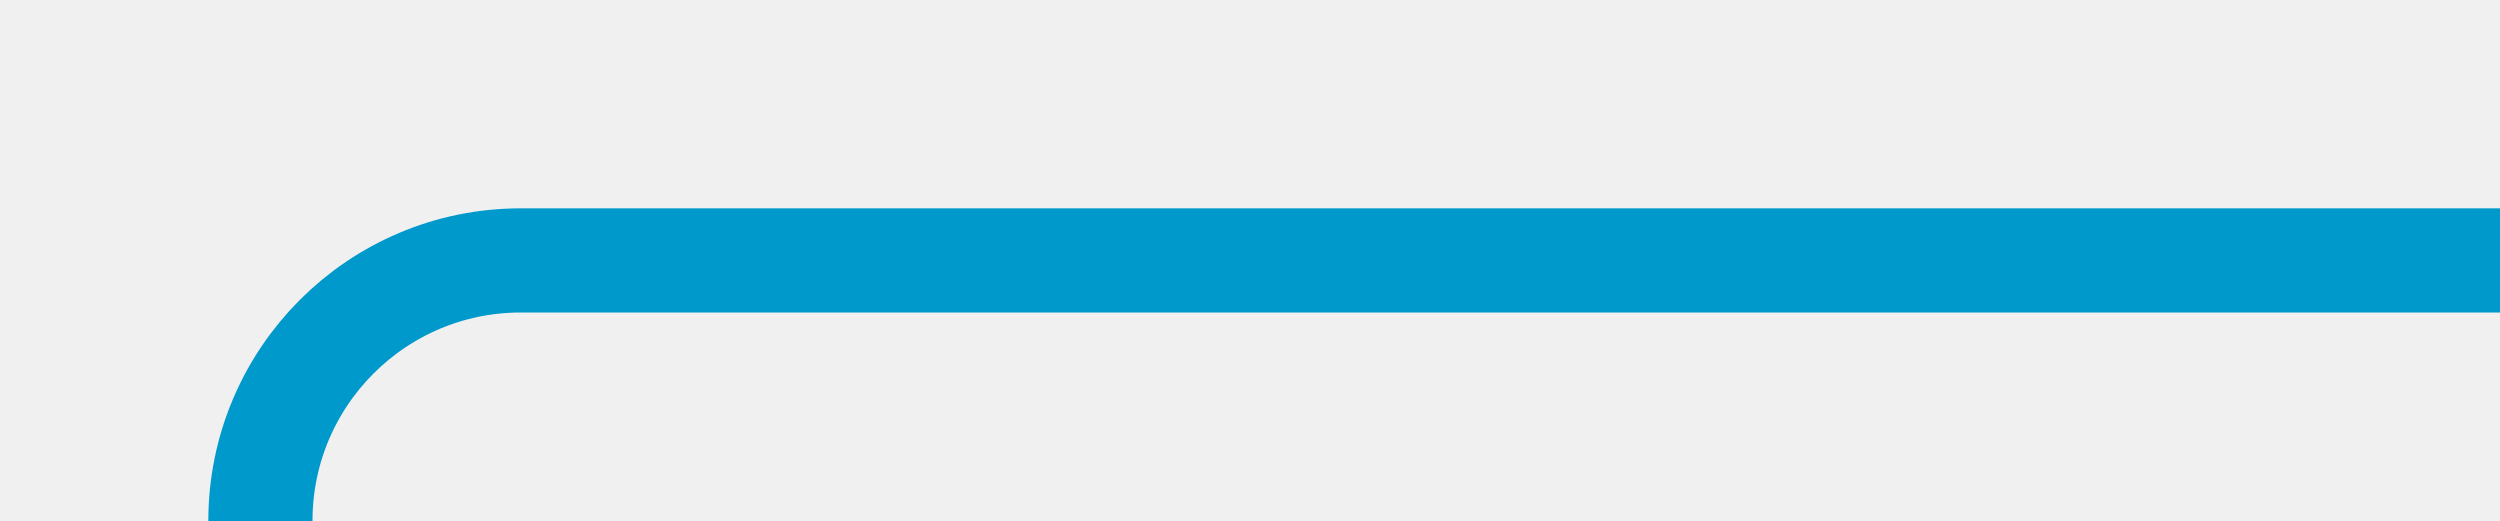
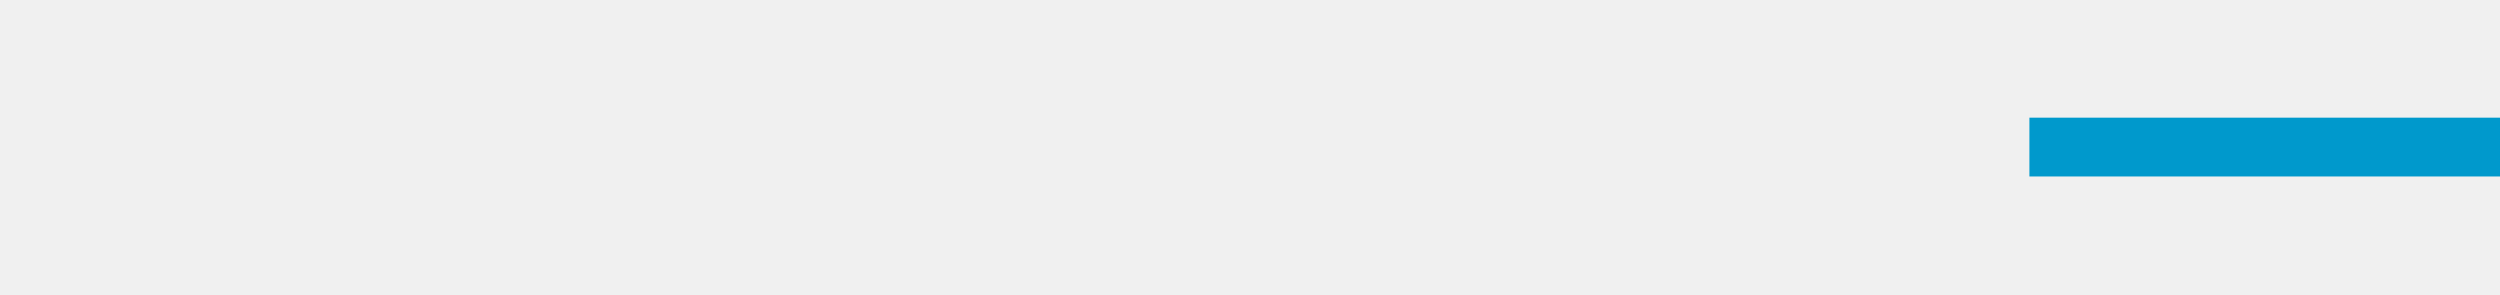
- <svg xmlns="http://www.w3.org/2000/svg" version="1.1" width="48px" height="10px" preserveAspectRatio="xMinYMid meet" viewBox="377 2057  48 8">
-   <path d="M 425 2061  L 387 2061  A 5 5 0 0 0 382 2066 L 382 2131  " stroke-width="2" stroke="#0099cc" fill="none" />
-   <path d="M 374.4 2130  L 382 2137  L 389.6 2130  L 374.4 2130  Z " fill-rule="nonzero" fill="#0099cc" stroke="none" />
+ <svg xmlns="http://www.w3.org/2000/svg" version="1.1" width="85px" height="10px" preserveAspectRatio="xMinYMid meet" viewBox="470 1956  85 8">
+   <defs>
+     <mask fill="white" id="clip226">
+       <path d="M 419 1937  L 539 1937  L 539 1983  L 419 1983  Z M 419 1937  L 555 1937  L 555 2041  L 419 2041  Z " fill-rule="evenodd" />
+     </mask>
+   </defs>
+   <path d="M 555 1960  L 480 1960  A 5 5 0 0 0 475 1965 L 475 2025  " stroke-width="2" stroke="#0099cc" fill="none" mask="url(#clip226)" />
+   <path d="M 467.4 2024  L 475 2031  L 482.6 2024  L 467.4 2024  Z " fill-rule="nonzero" fill="#0099cc" stroke="none" mask="url(#clip226)" />
</svg>
